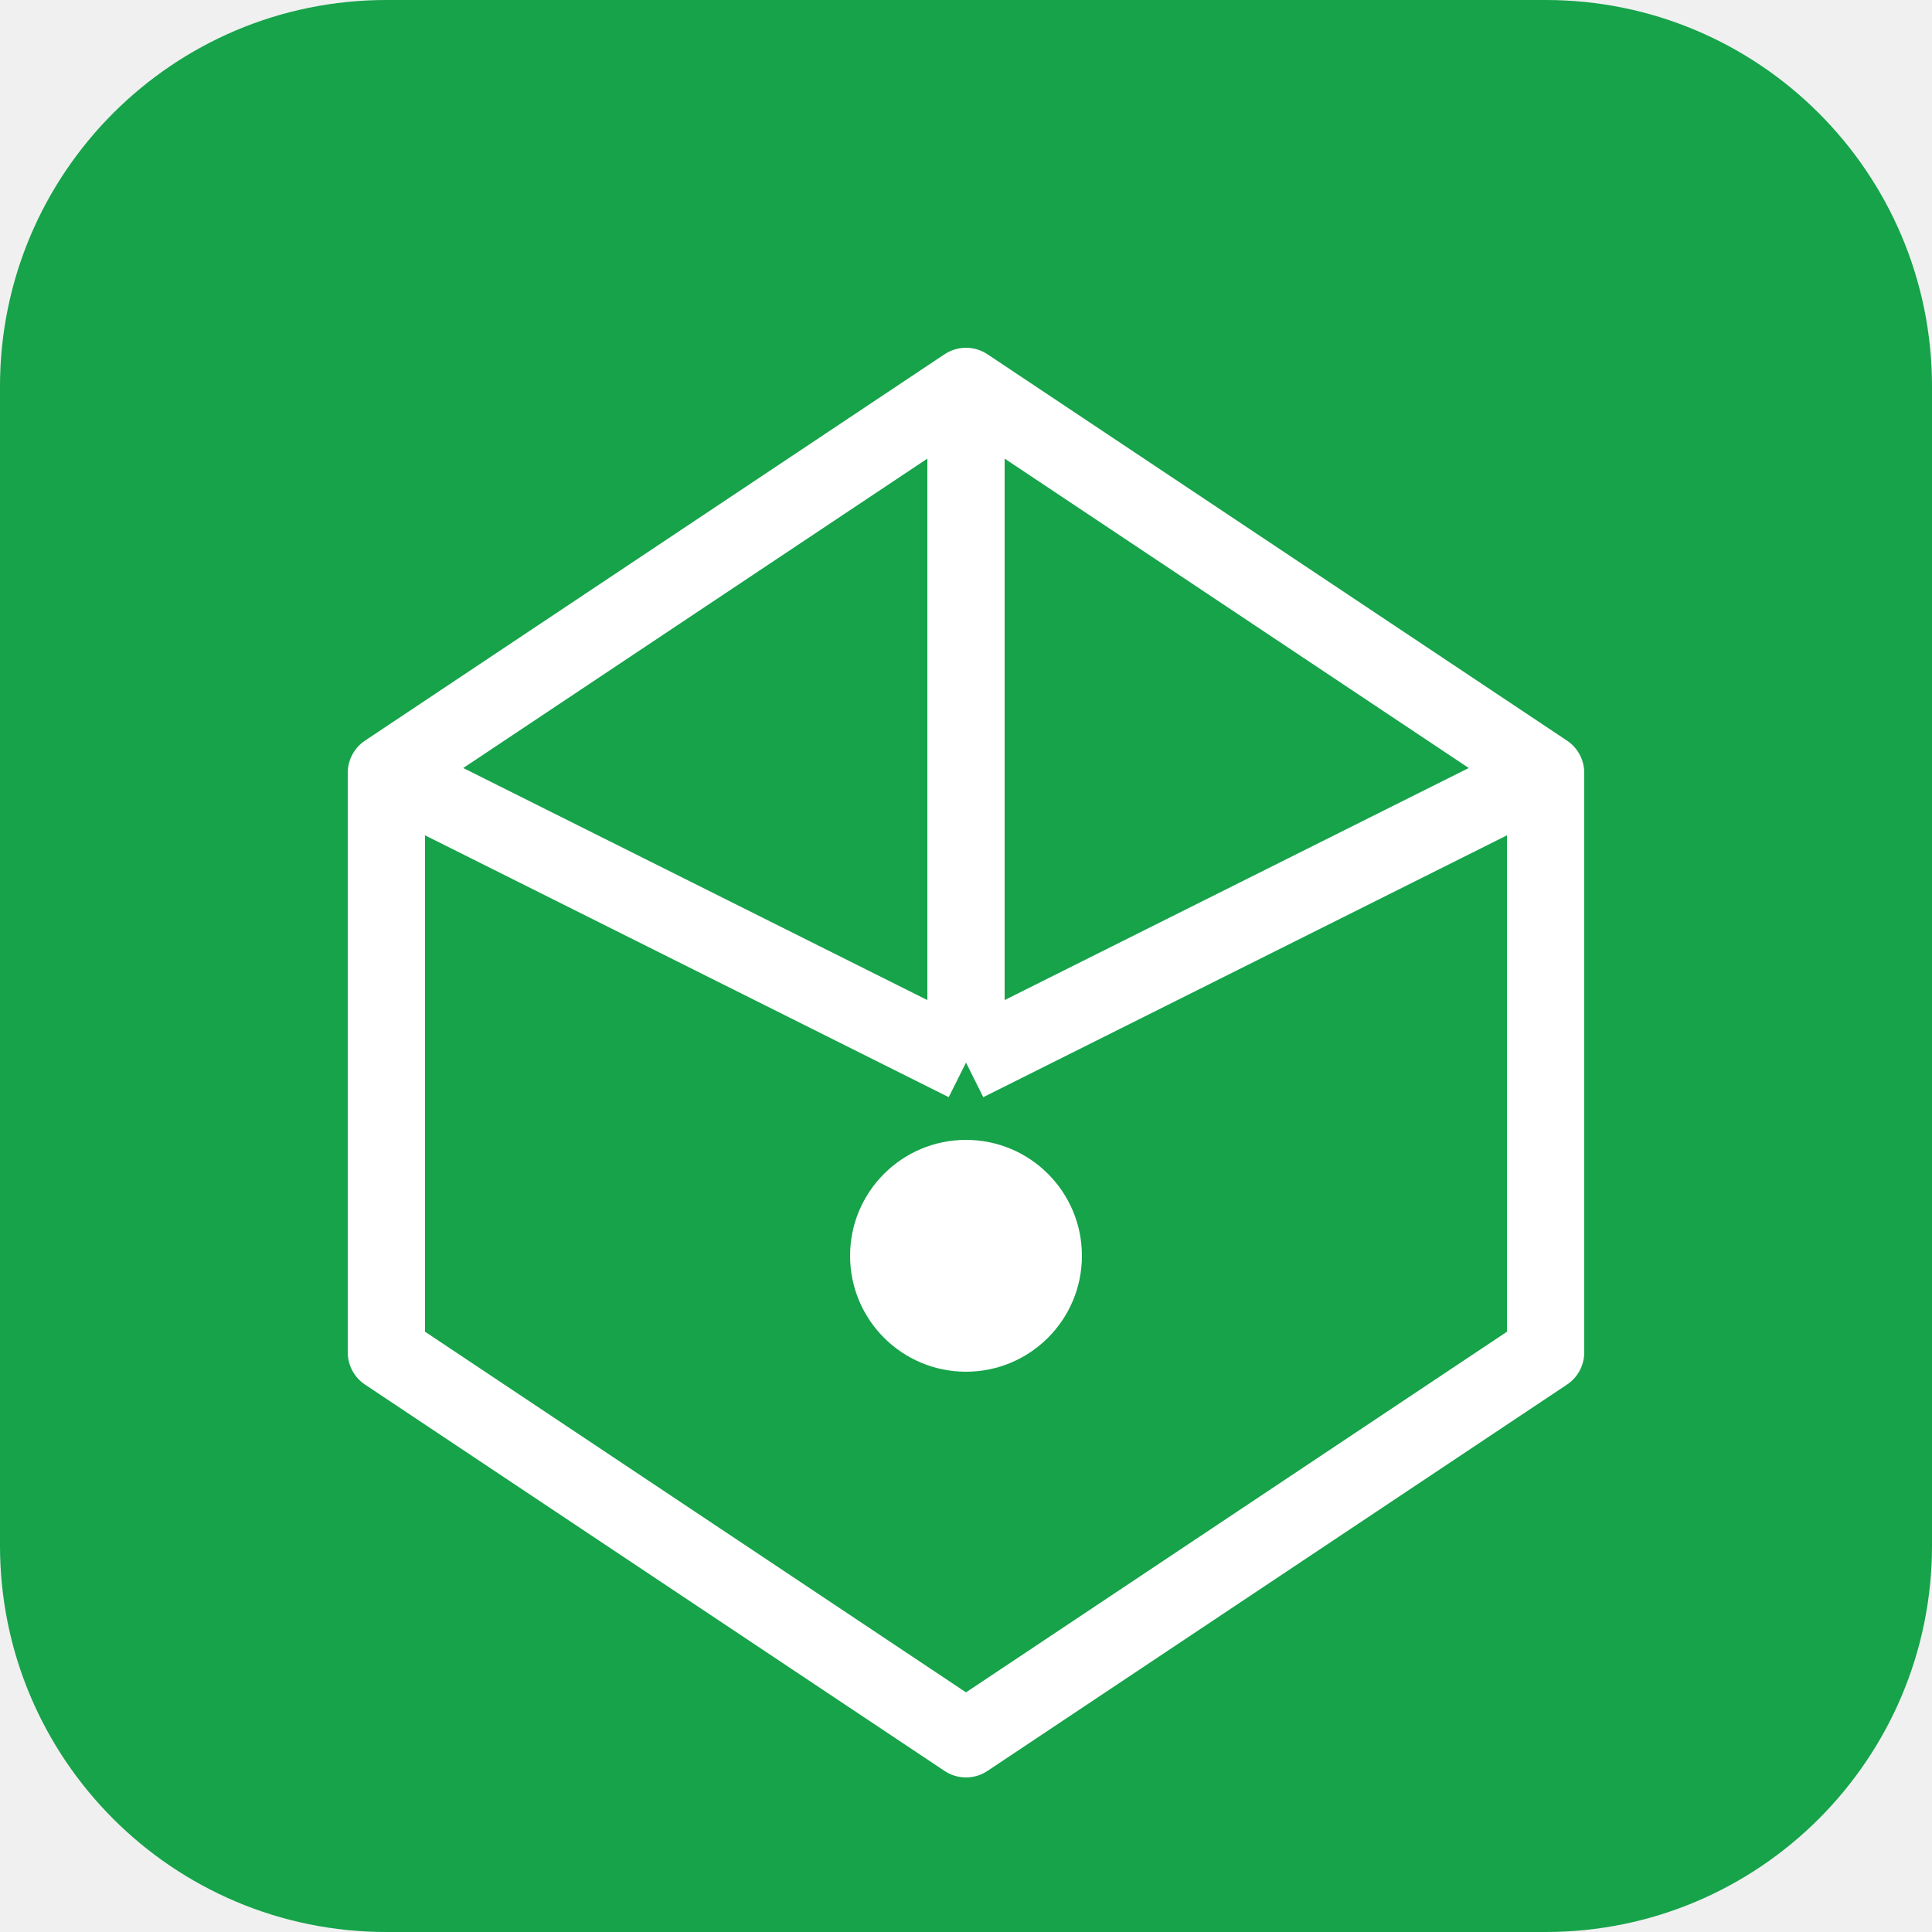
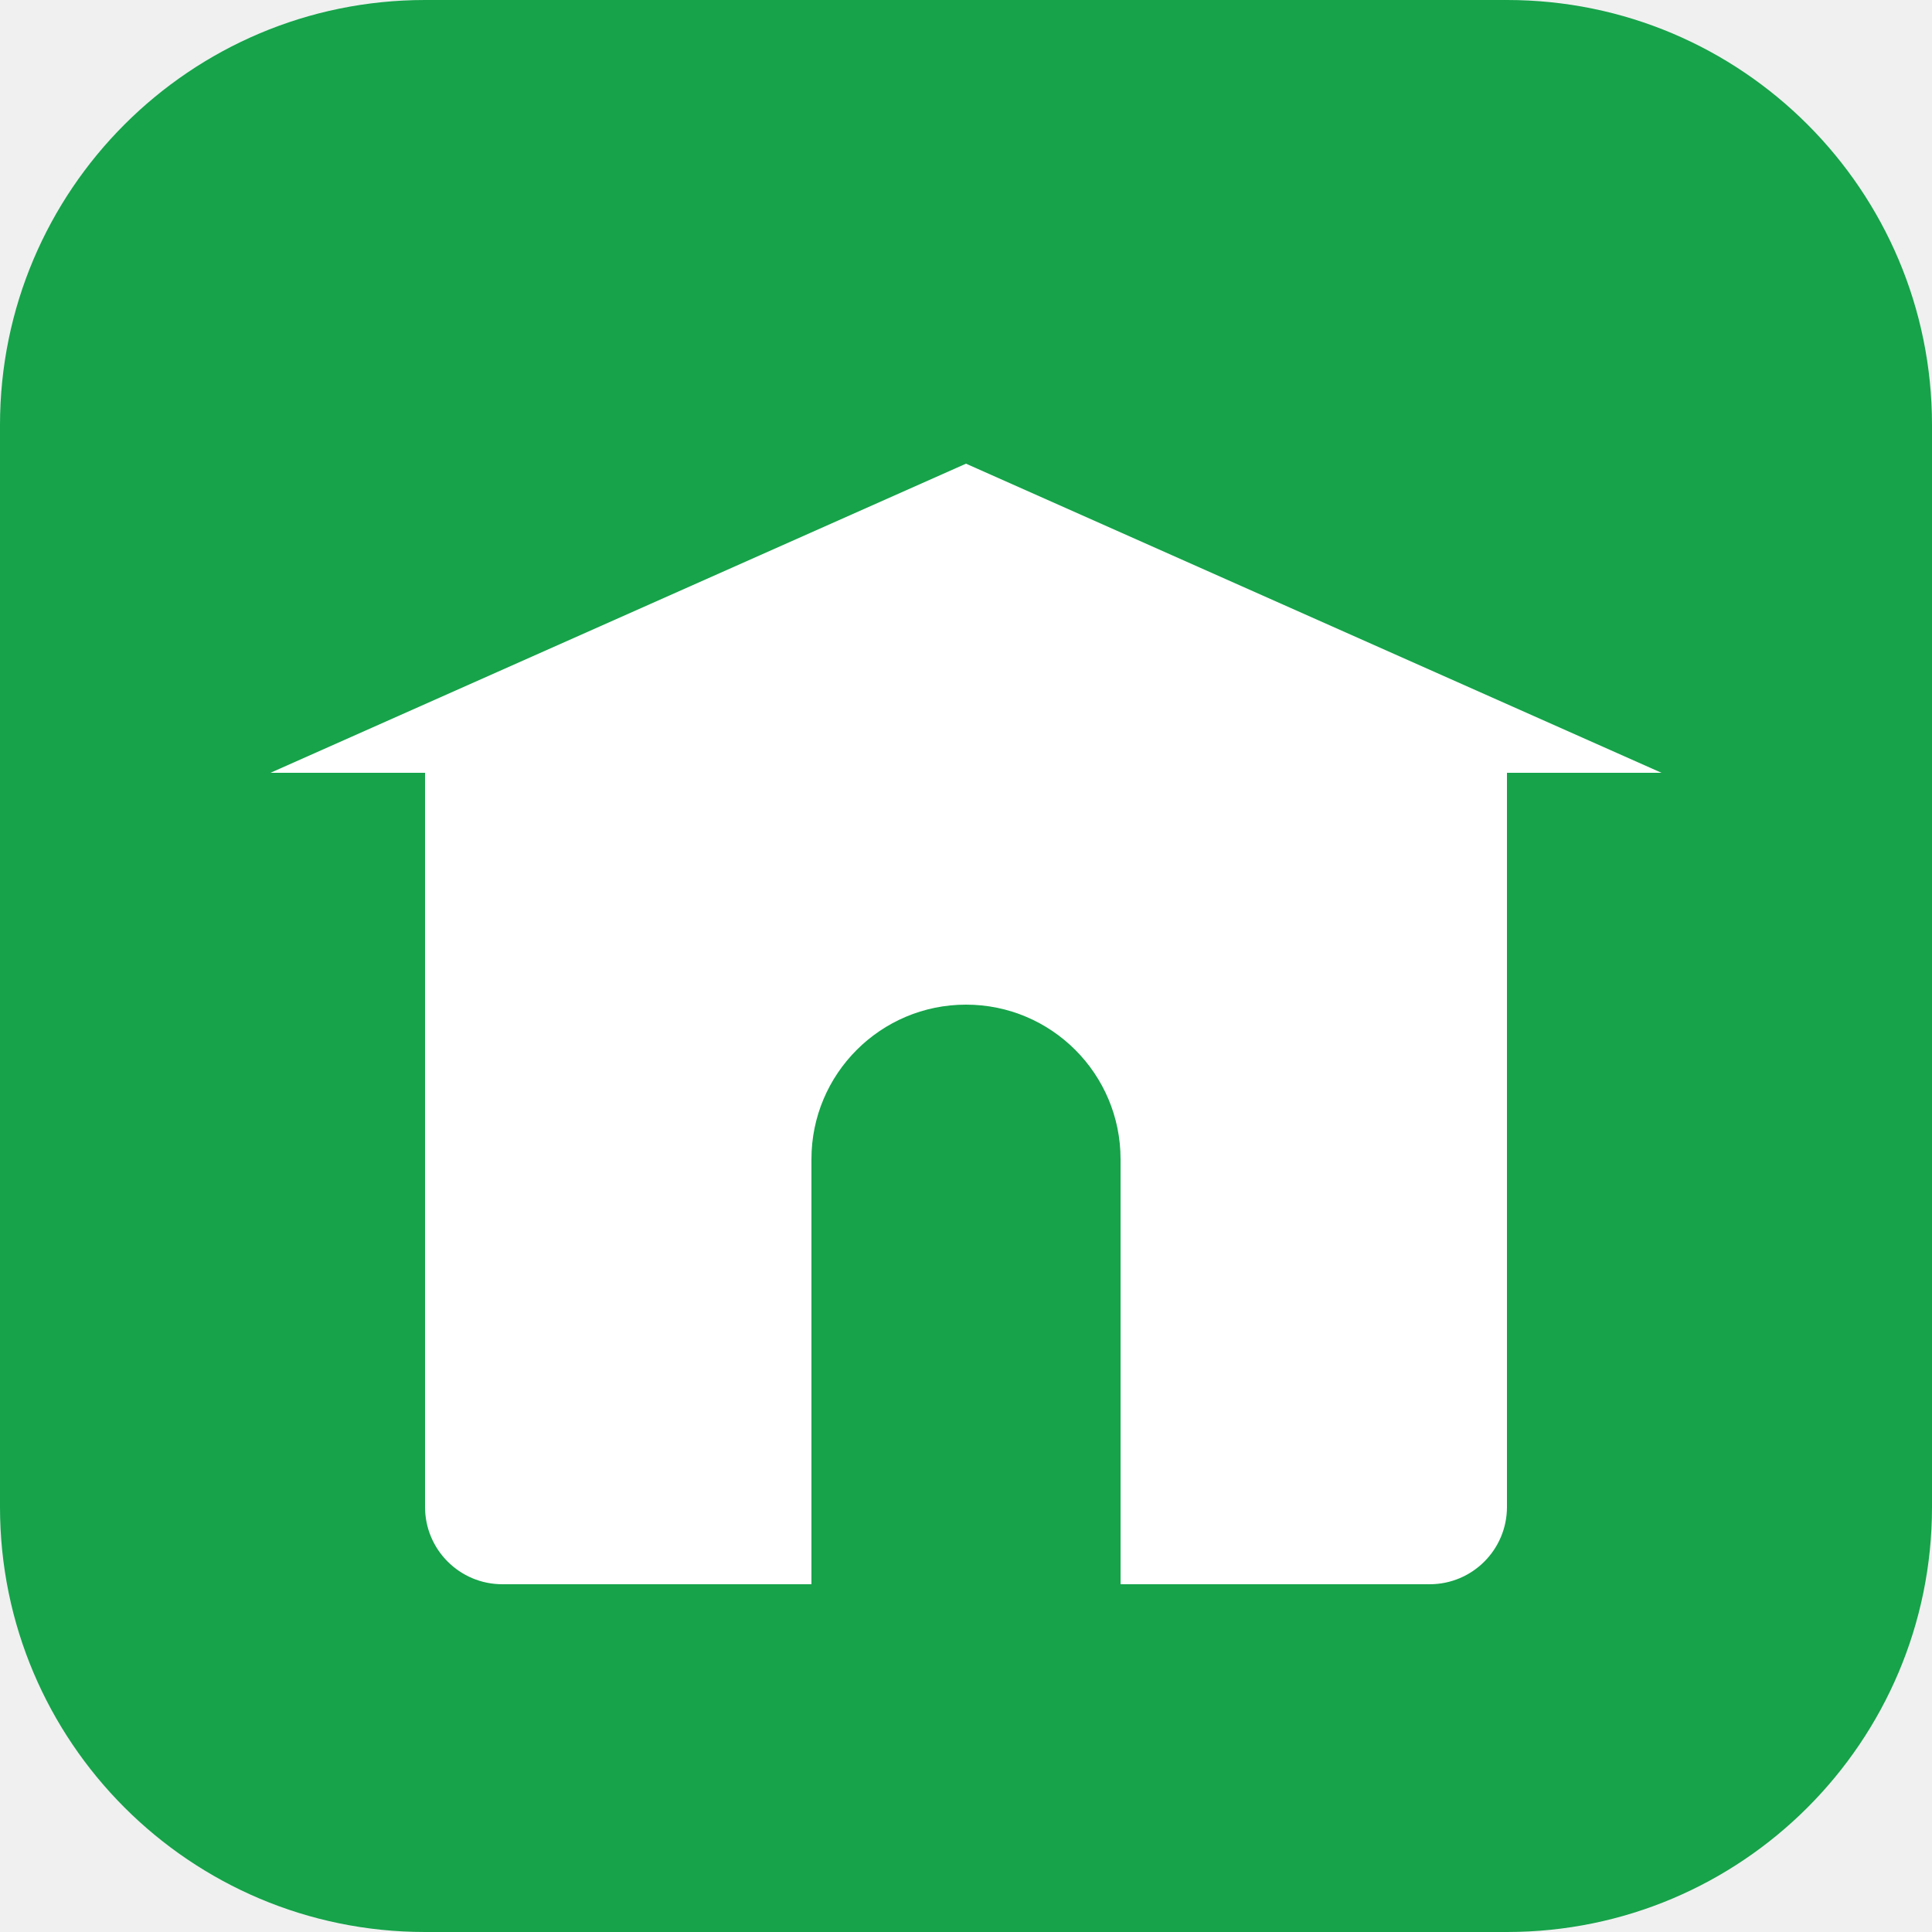
<svg xmlns="http://www.w3.org/2000/svg" viewBox="0 0 100 100">
-   <rect width="100" height="100" rx="20" fill="#16a34a" />
-   <path d="M50 20 L80 40 L80 70 L50 90 L20 70 L20 40 Z" fill="none" stroke="white" stroke-width="4" stroke-linejoin="round" />
-   <path d="M50 20 L50 55 M20 40 L50 55 M80 40 L50 55" fill="none" stroke="white" stroke-width="4" stroke-linejoin="round" />
-   <circle cx="50" cy="65" r="6" fill="white" />
+   <rect width="100" height="100" rx="22" fill="#16a34a" />
+   <path d="M22 40 L78 40 L78 78 A4 4 0 0 1 74 82 L26 82 A4 4 0 0 1 22 78 Z" fill="#ffffff" />
+   <path d="M14 40 L50 24 L86 40 Z" fill="#ffffff" />
+   <path d="M42 82 L42 60 A8 8 0 0 1 58 60 L58 82 Z" fill="#16a34a" />
</svg>
